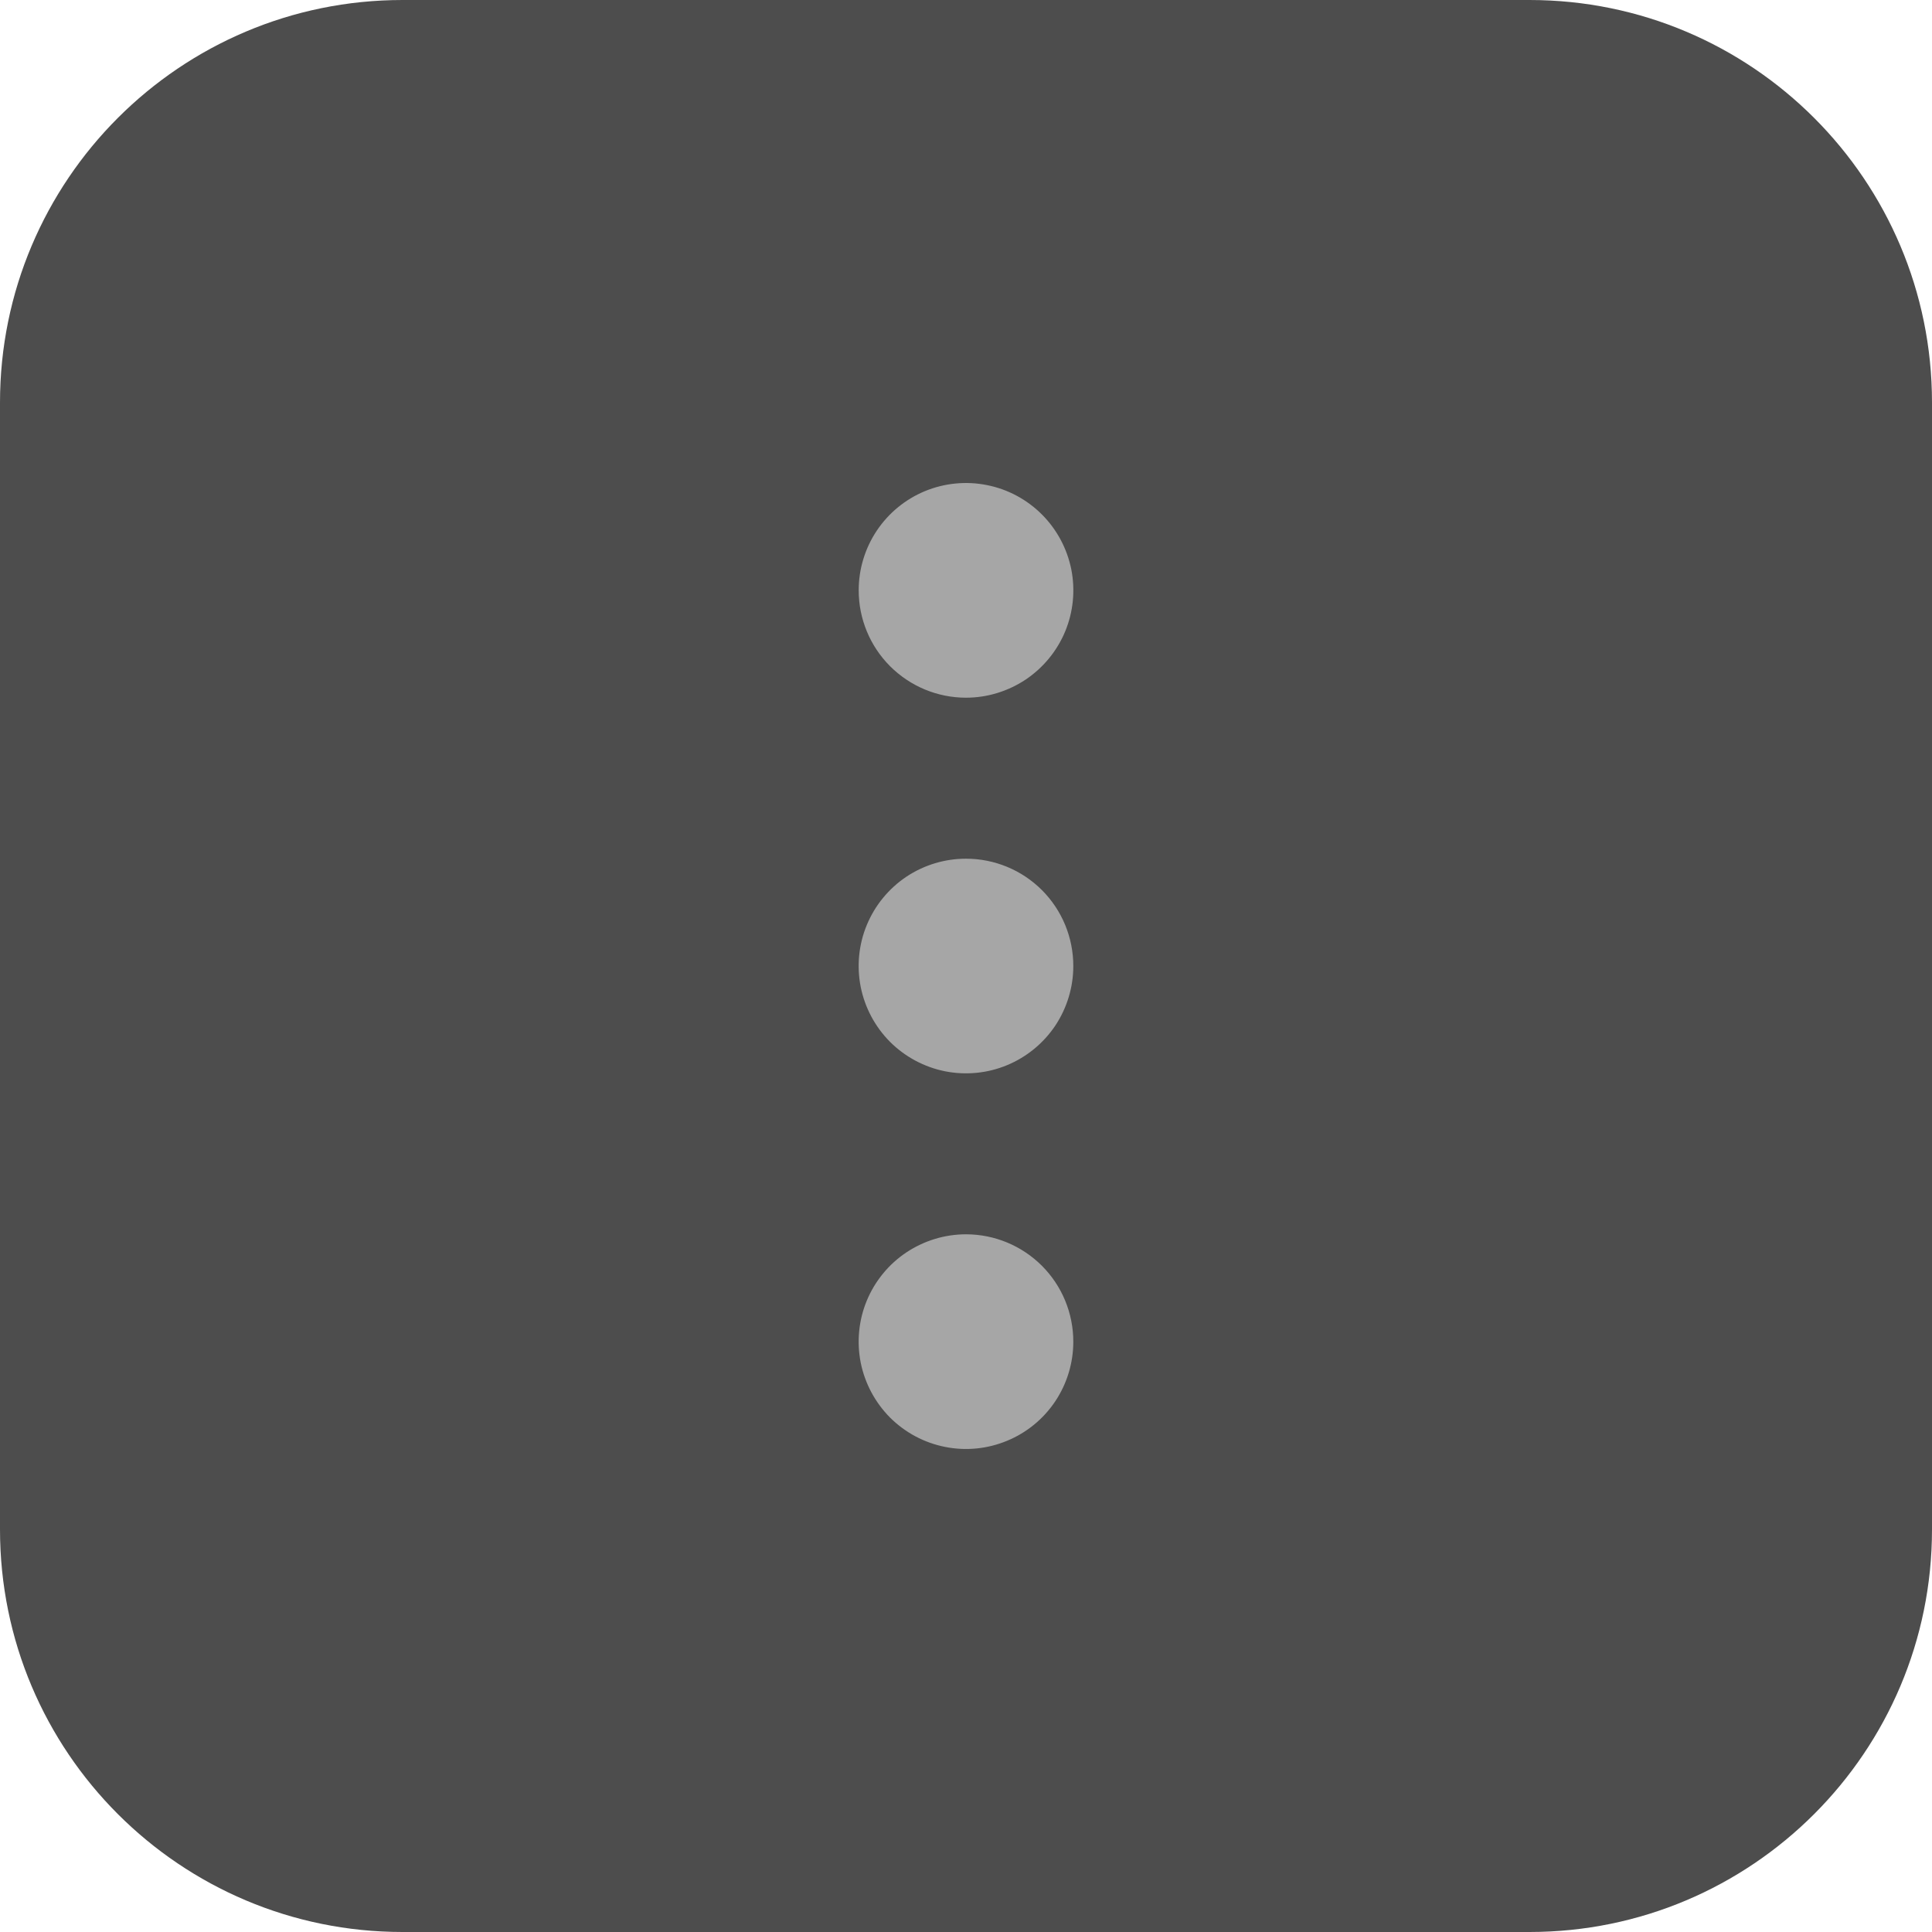
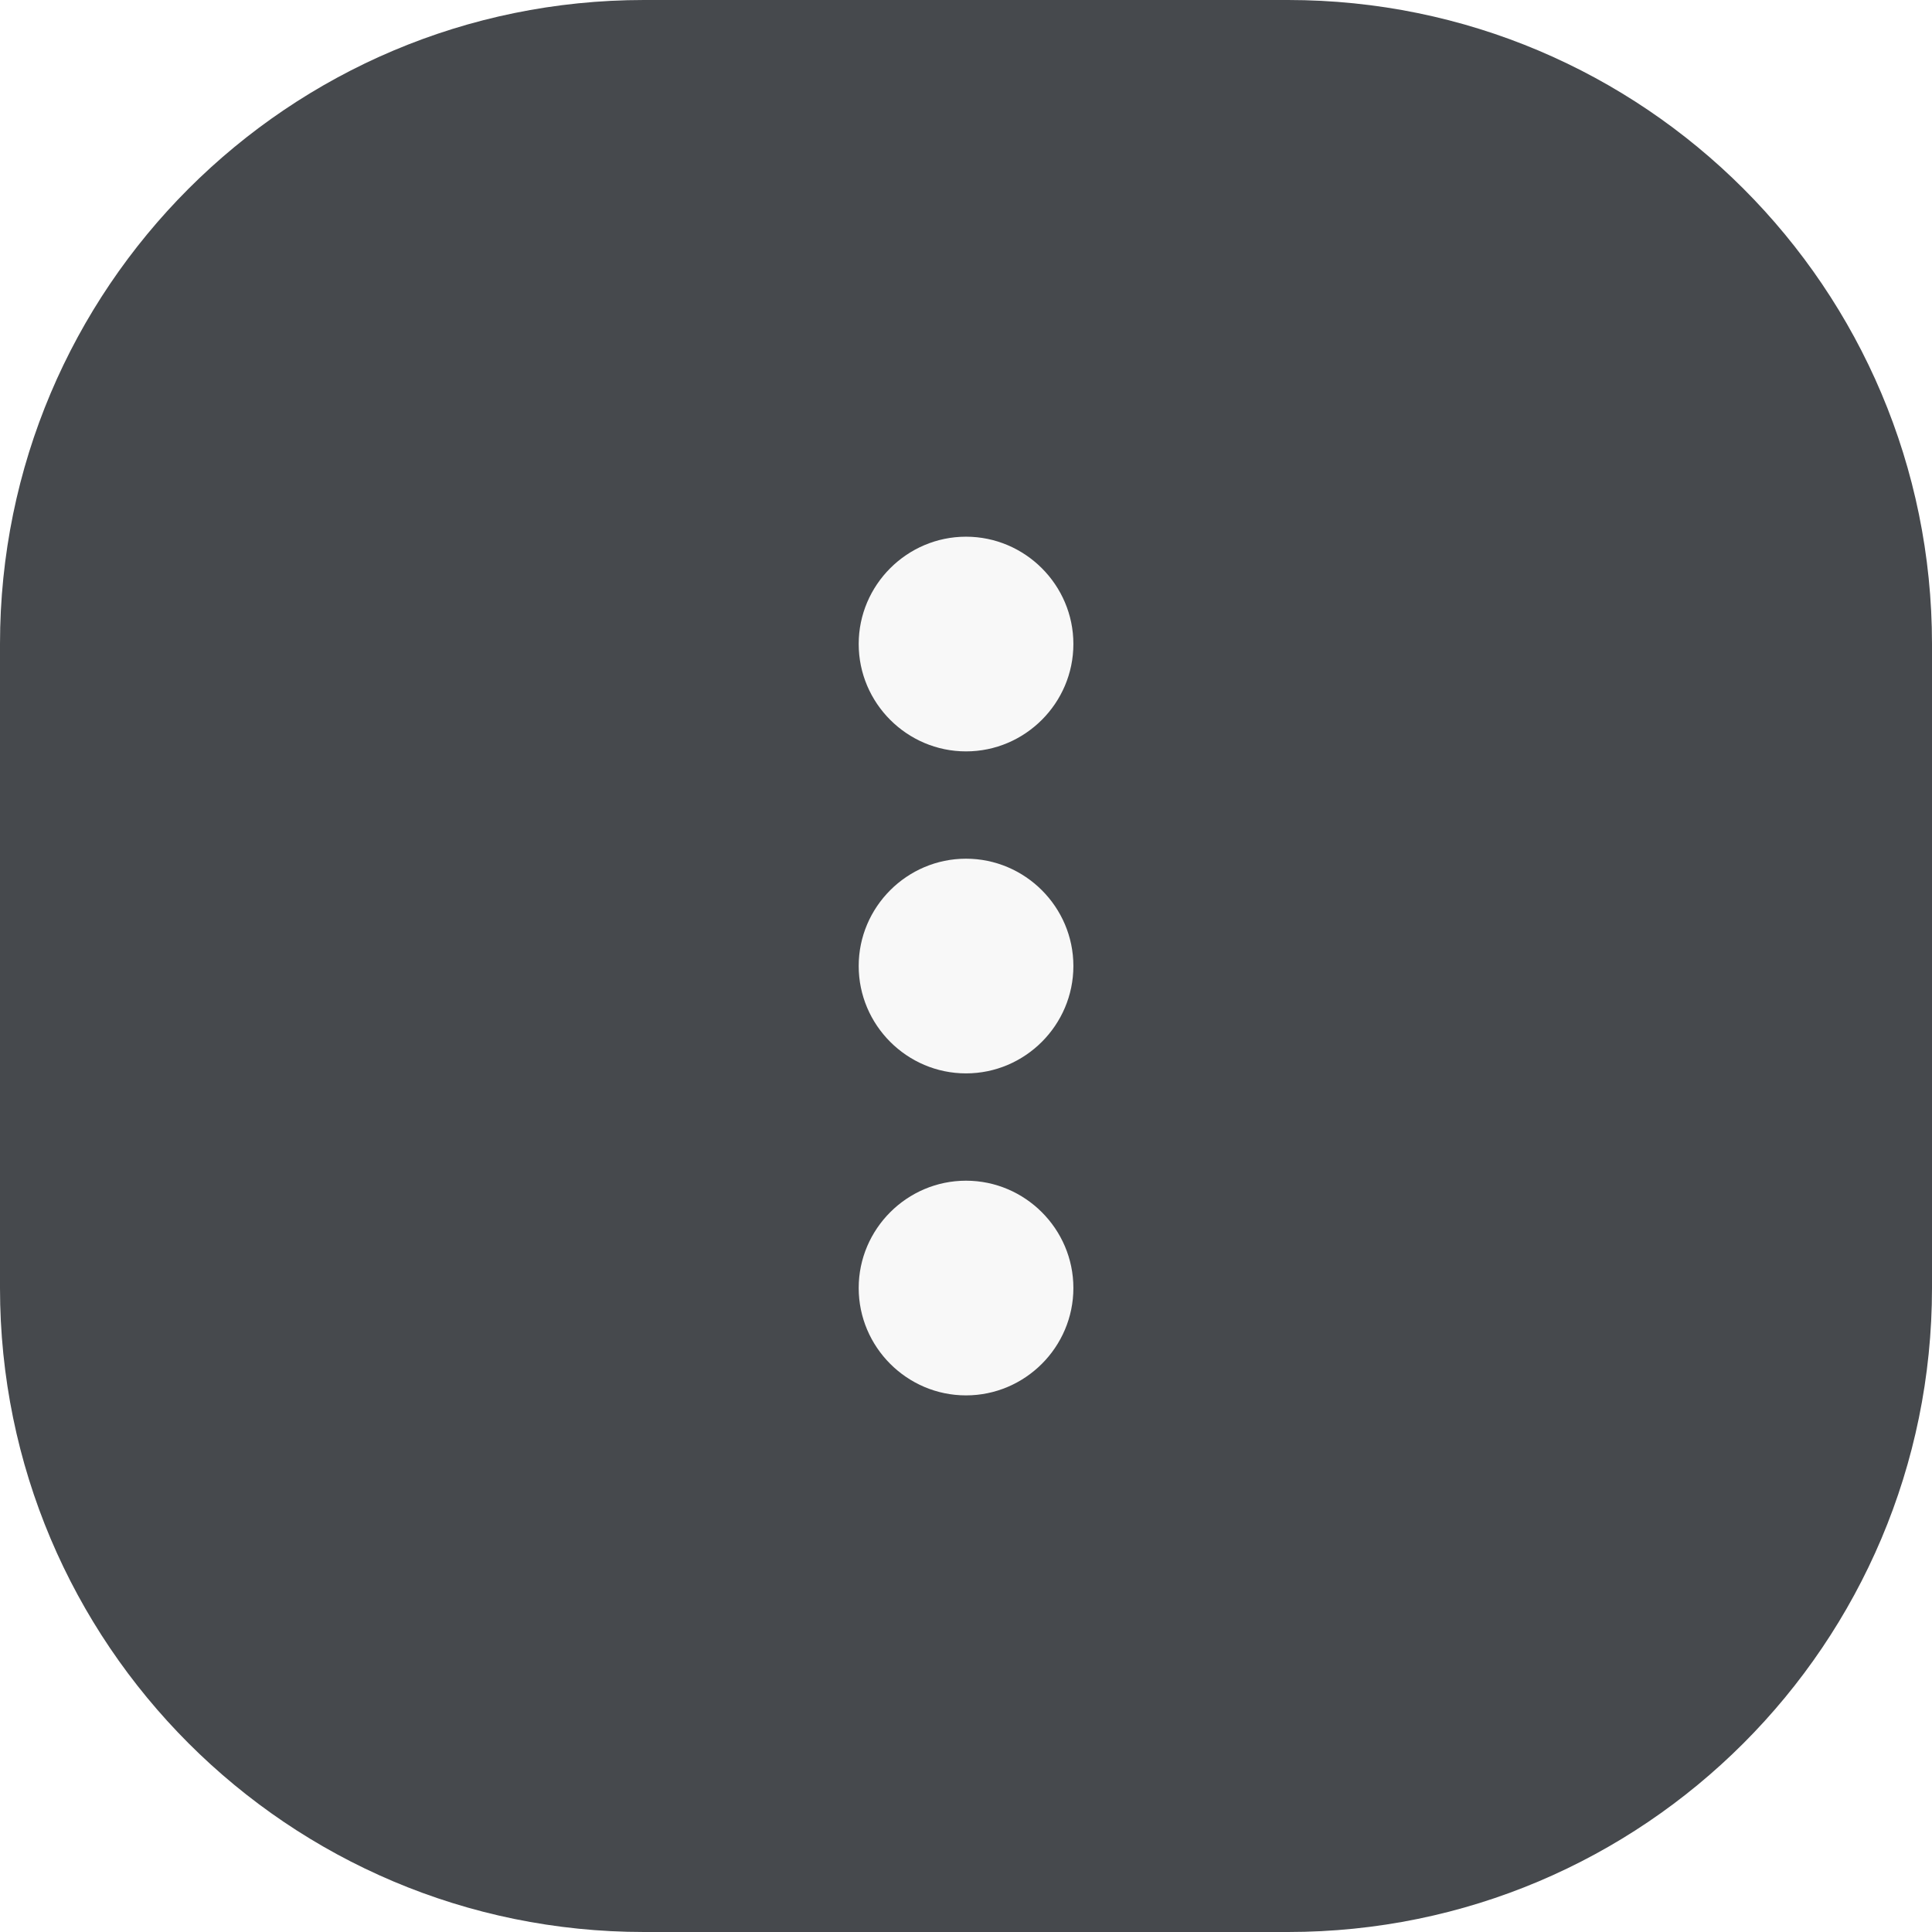
<svg xmlns="http://www.w3.org/2000/svg" width="24" height="24" viewBox="0 0 24 24" fill="none">
-   <rect width="24" height="24" rx="5" fill="#4D4D4D" />
-   <path d="M12 8.667C12.264 8.667 12.521 8.588 12.741 8.442C12.96 8.295 13.131 8.087 13.232 7.844C13.333 7.6 13.359 7.332 13.308 7.073C13.256 6.815 13.129 6.577 12.943 6.391C12.756 6.204 12.519 6.077 12.26 6.026C12.002 5.974 11.733 6.001 11.49 6.101C11.246 6.202 11.038 6.373 10.891 6.593C10.745 6.812 10.667 7.07 10.667 7.333C10.667 7.687 10.807 8.026 11.057 8.276C11.307 8.526 11.646 8.667 12 8.667ZM12 15.333C11.736 15.333 11.479 15.412 11.259 15.558C11.04 15.704 10.869 15.913 10.768 16.156C10.667 16.4 10.641 16.668 10.692 16.927C10.744 17.185 10.871 17.423 11.057 17.61C11.244 17.796 11.481 17.923 11.74 17.974C11.998 18.026 12.267 17.999 12.51 17.898C12.754 17.798 12.962 17.627 13.109 17.407C13.255 17.188 13.333 16.93 13.333 16.667C13.333 16.313 13.193 15.974 12.943 15.724C12.693 15.474 12.354 15.333 12 15.333ZM12 10.667C11.736 10.667 11.479 10.745 11.259 10.891C11.04 11.038 10.869 11.246 10.768 11.49C10.667 11.733 10.641 12.002 10.692 12.26C10.744 12.519 10.871 12.756 11.057 12.943C11.244 13.129 11.481 13.256 11.74 13.308C11.998 13.359 12.267 13.333 12.51 13.232C12.754 13.131 12.962 12.96 13.109 12.741C13.255 12.521 13.333 12.264 13.333 12C13.333 11.646 13.193 11.307 12.943 11.057C12.693 10.807 12.354 10.667 12 10.667Z" fill="#A6A6A6" />
+   <path d="M0 8C0 3.582 3.582 0 8 0H16C20.418 0 24 3.582 24 8V16C24 20.418 20.418 24 16 24H8C3.582 24 0 20.418 0 16V8Z" fill="#46494D" />
+   <path d="M12 9.334C12.734 9.334 13.334 8.734 13.334 8C13.334 7.267 12.734 6.667 12 6.667C11.267 6.667 10.667 7.267 10.667 8C10.667 8.734 11.267 9.334 12 9.334ZM12 10.667C11.267 10.667 10.667 11.267 10.667 12C10.667 12.734 11.267 13.334 12 13.334C12.734 13.334 13.334 12.734 13.334 12C13.334 11.267 12.734 10.667 12 10.667ZM12 14.667C11.267 14.667 10.667 15.267 10.667 16C10.667 16.734 11.267 17.334 12 17.334C12.734 17.334 13.334 16.734 13.334 16C13.334 15.267 12.734 14.667 12 14.667Z" fill="#F8F8F8" />
</svg>
